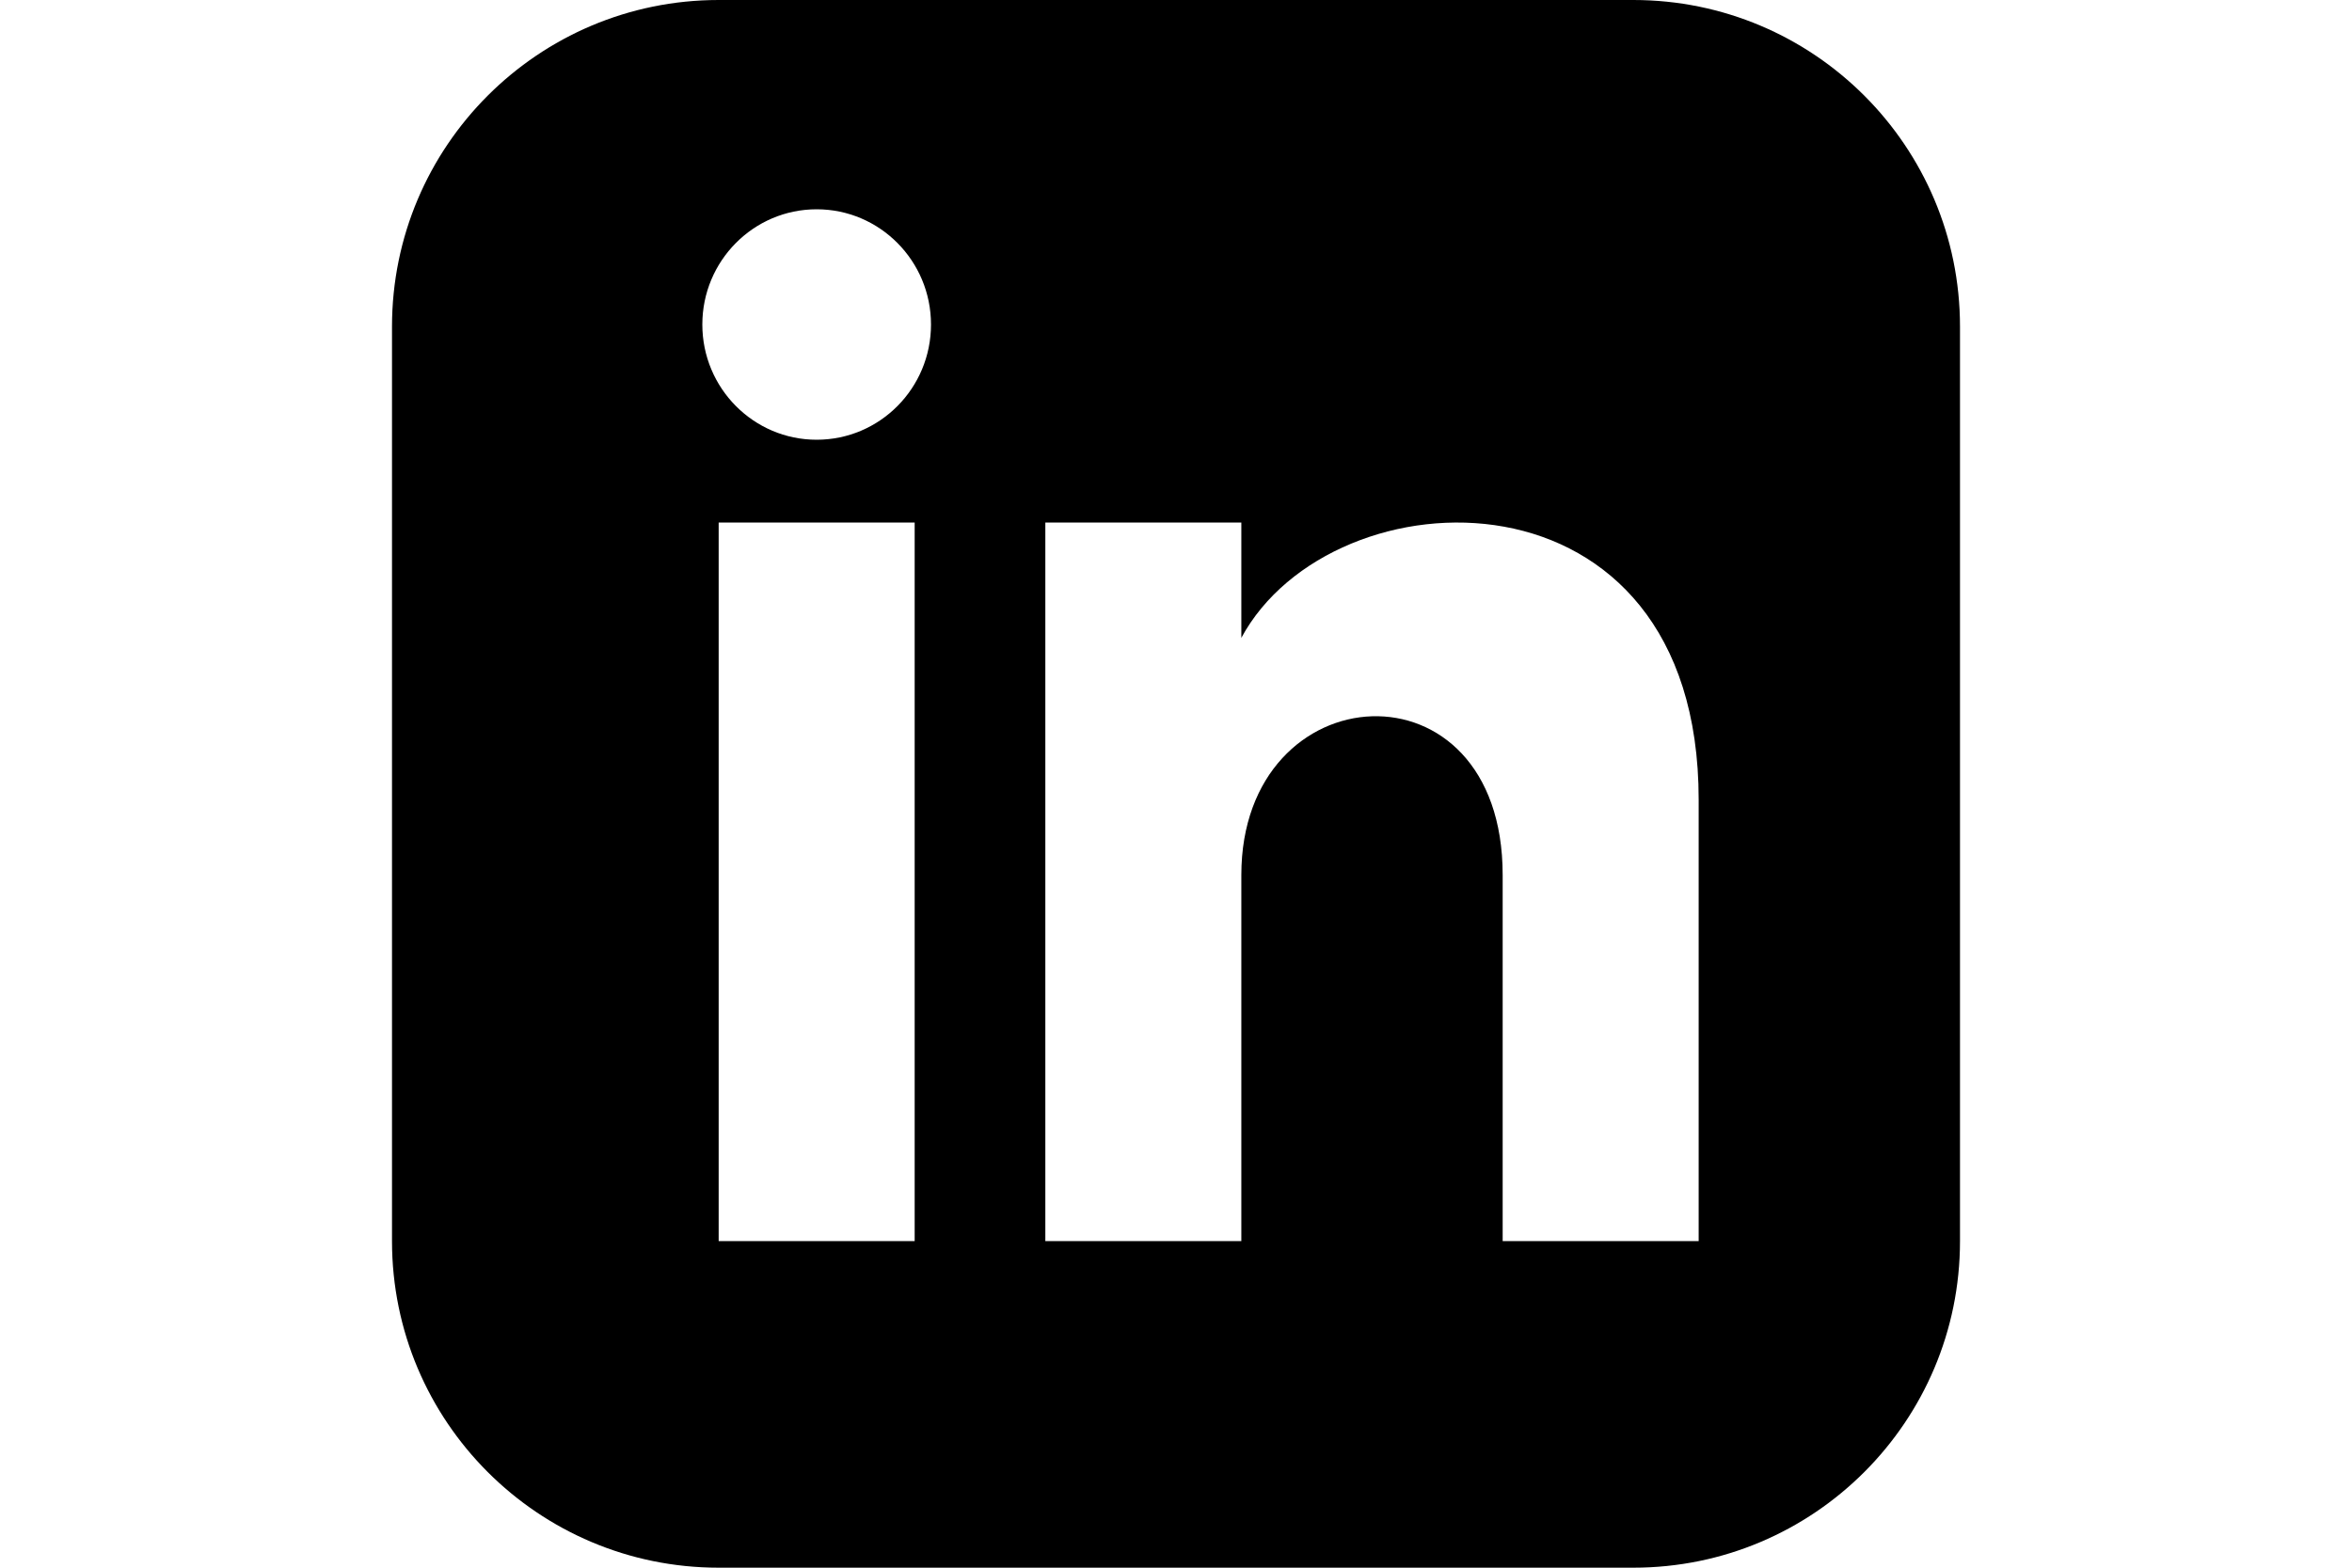
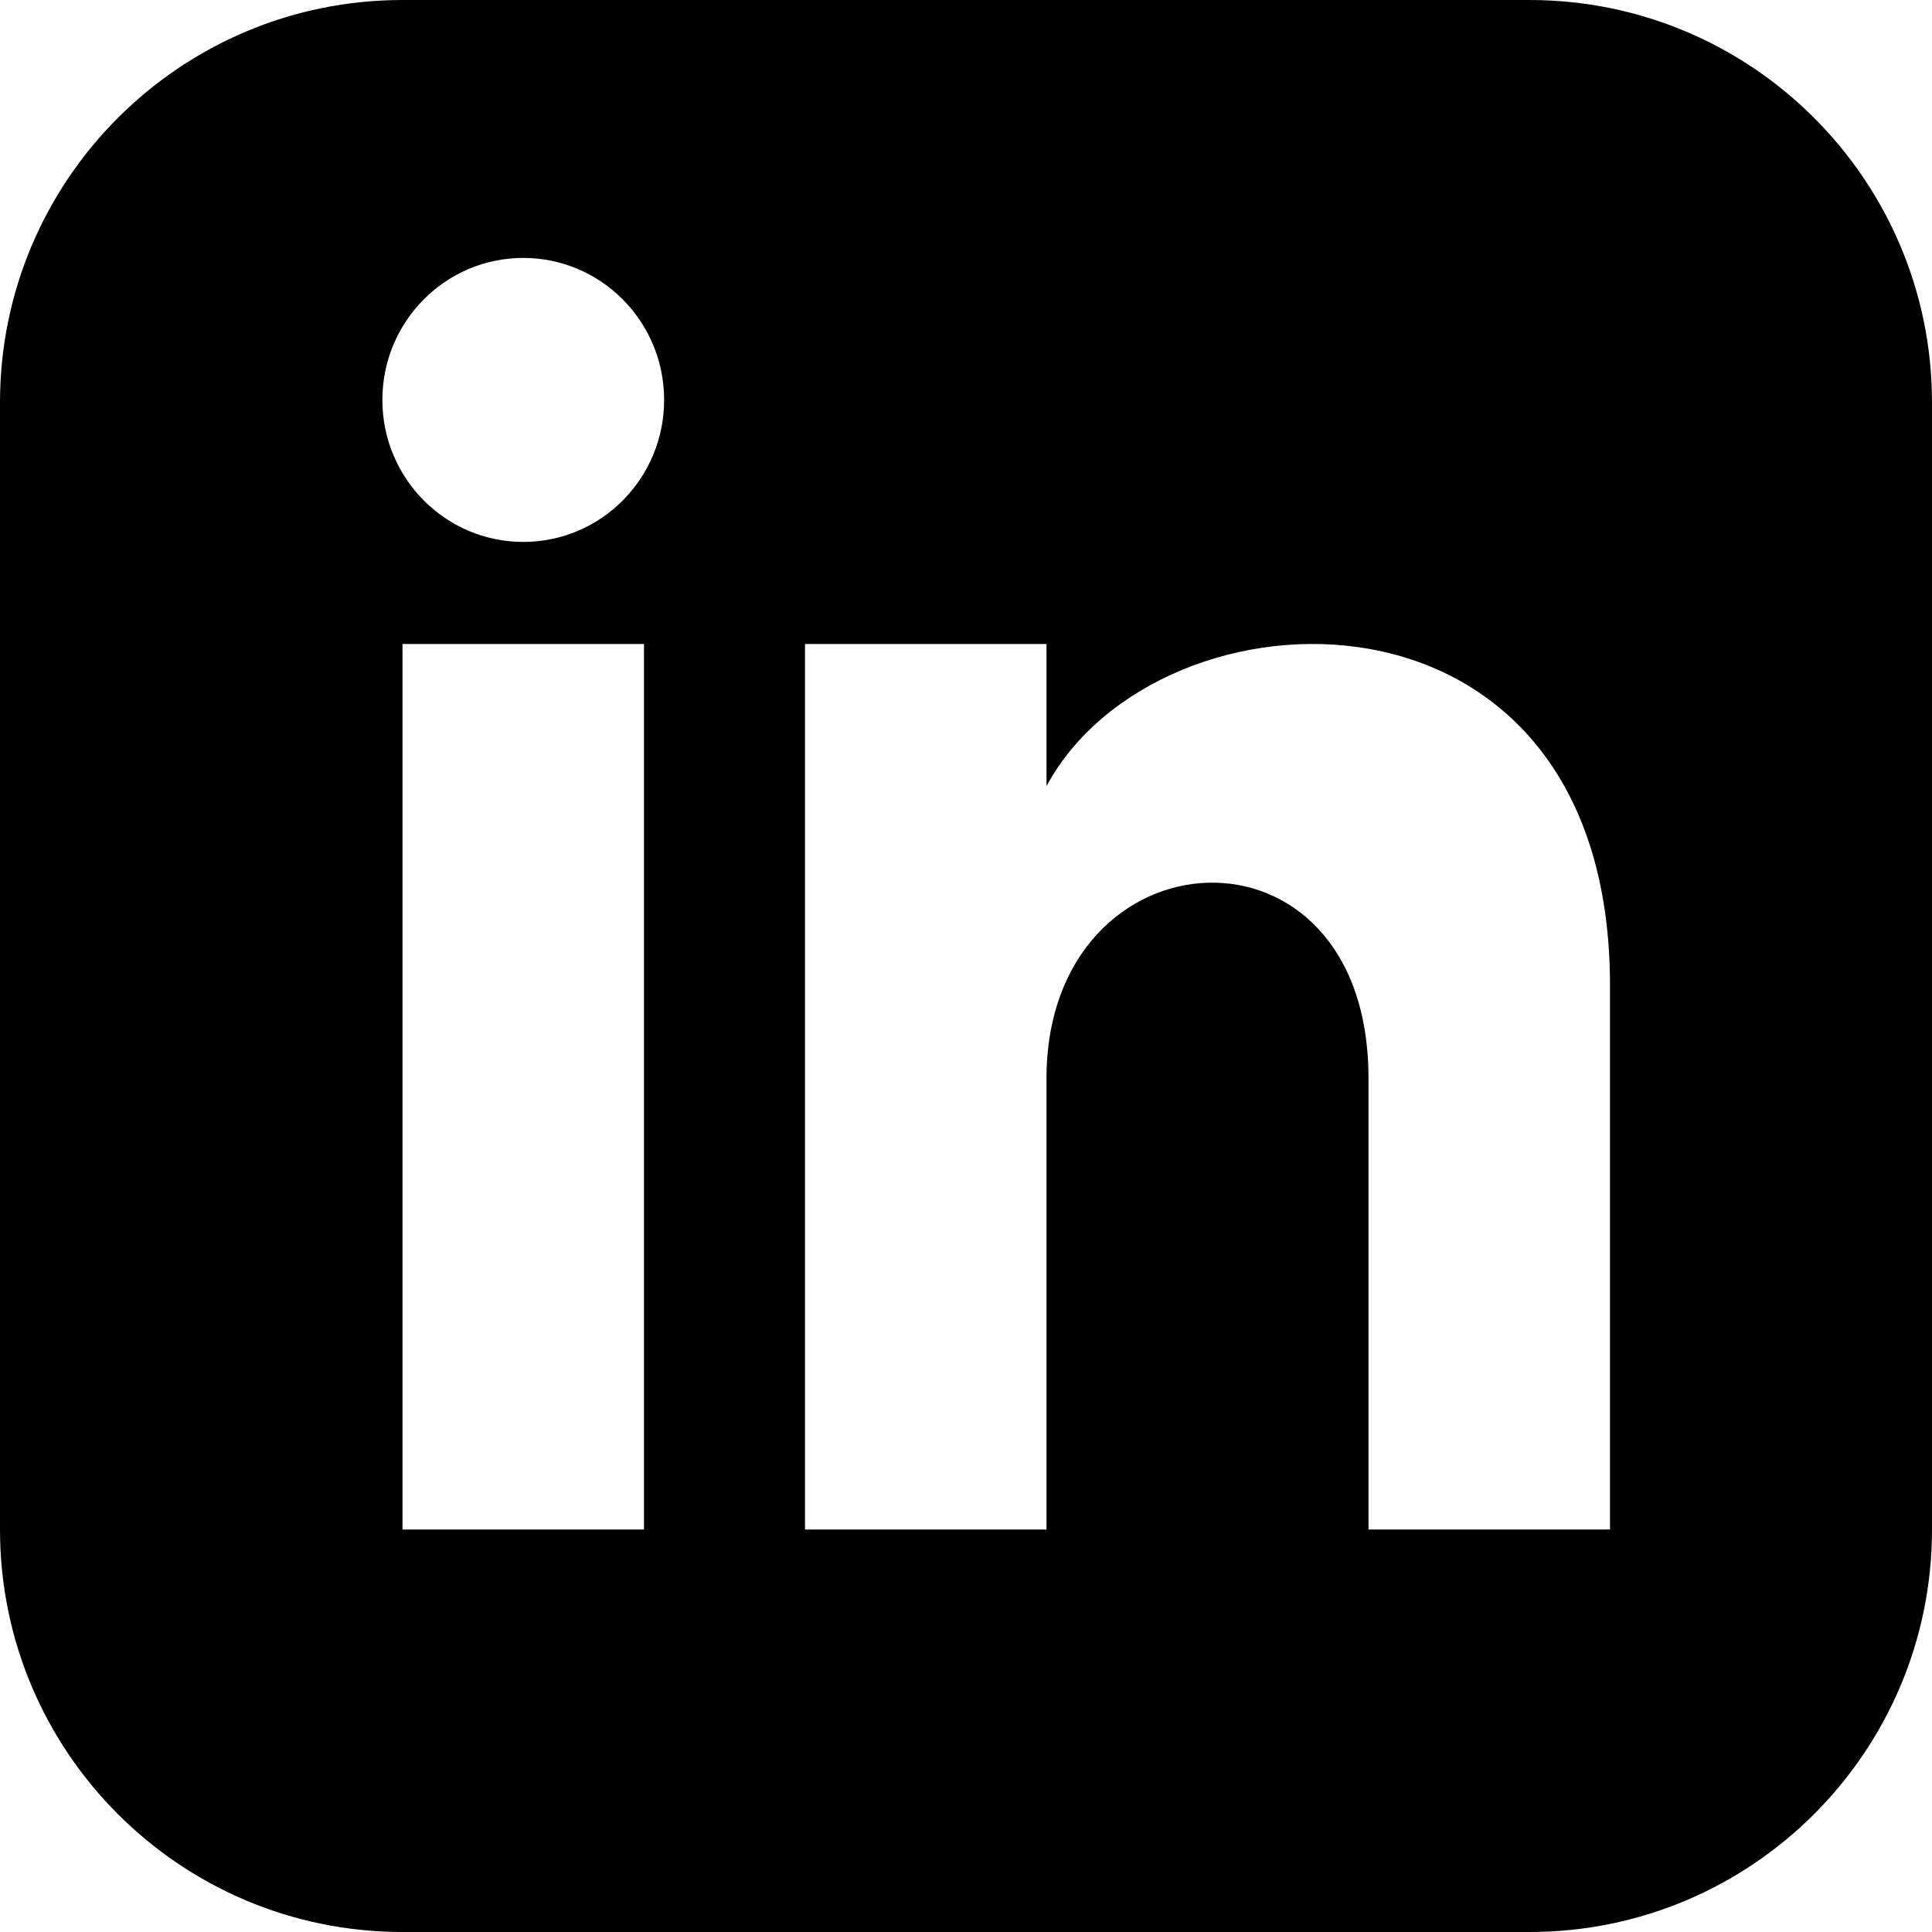
- <svg xmlns="http://www.w3.org/2000/svg" width="36" height="24" viewBox="0 0 24 24" class="w-16 h-16 lg:w-8 lg:h-8 fill-gray-700 dark:fill-stone-300">
-   <path d="M19 0h-14c-2.761 0-5 2.239-5 5v14c0 2.761 2.239 5 5 5h14c2.762 0 5-2.239 5-5v-14c0-2.761-2.238-5-5-5zm-11 19h-3v-11h3v11zm-1.5-12.268c-.966 0-1.75-.79-1.75-1.764s.784-1.764 1.75-1.764 1.75.79 1.75 1.764-.783 1.764-1.75 1.764zm13.5 12.268h-3v-5.604c0-3.368-4-3.113-4 0v5.604h-3v-11h3v1.765c1.396-2.586 7-2.777 7 2.476v6.759z" />
+ <svg xmlns="http://www.w3.org/2000/svg">
+   <path d="M19 0H5a5 5 0 0 0-5 5v14a5 5 0 0 0 5 5h14a5 5 0 0 0 5-5V5a5 5 0 0 0-5-5zM8 19H5V8h3v11zM6.5 6.732c-.966 0-1.75-.79-1.75-1.764s.784-1.764 1.75-1.764 1.75.79 1.75 1.764-.783 1.764-1.75 1.764zM20 19h-3v-5.604c0-3.368-4-3.113-4 0V19h-3V8h3v1.765c1.396-2.586 7-2.777 7 2.476V19z" />
</svg>
